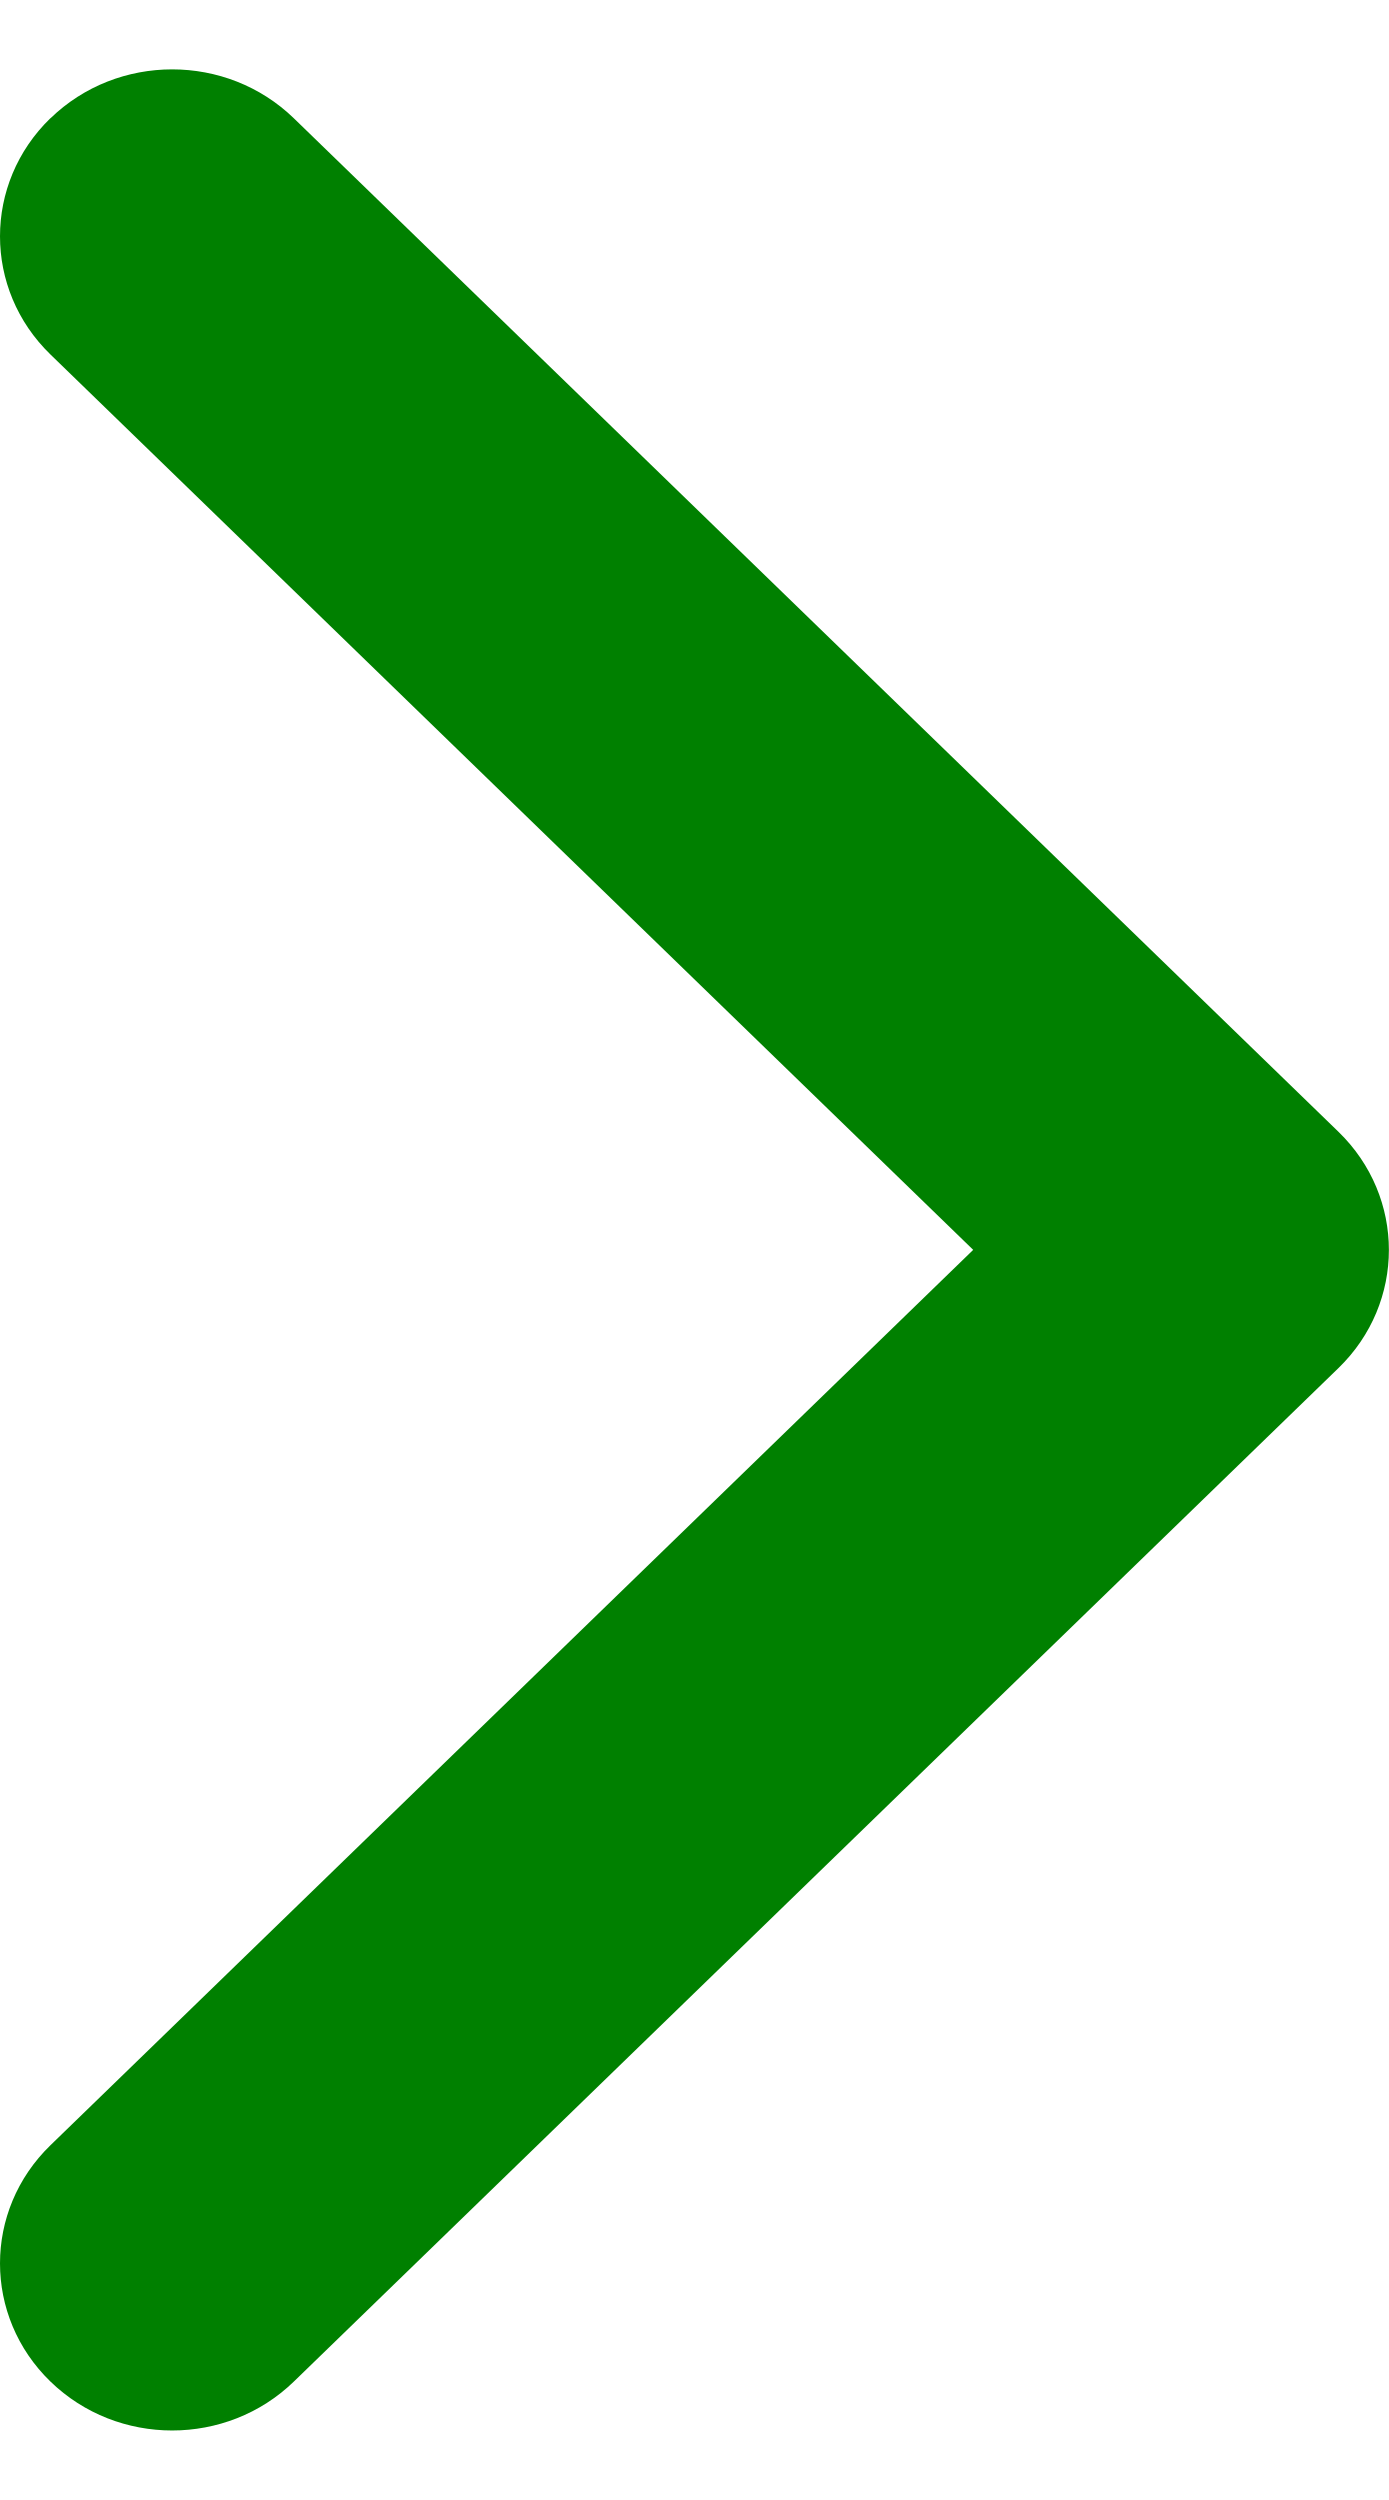
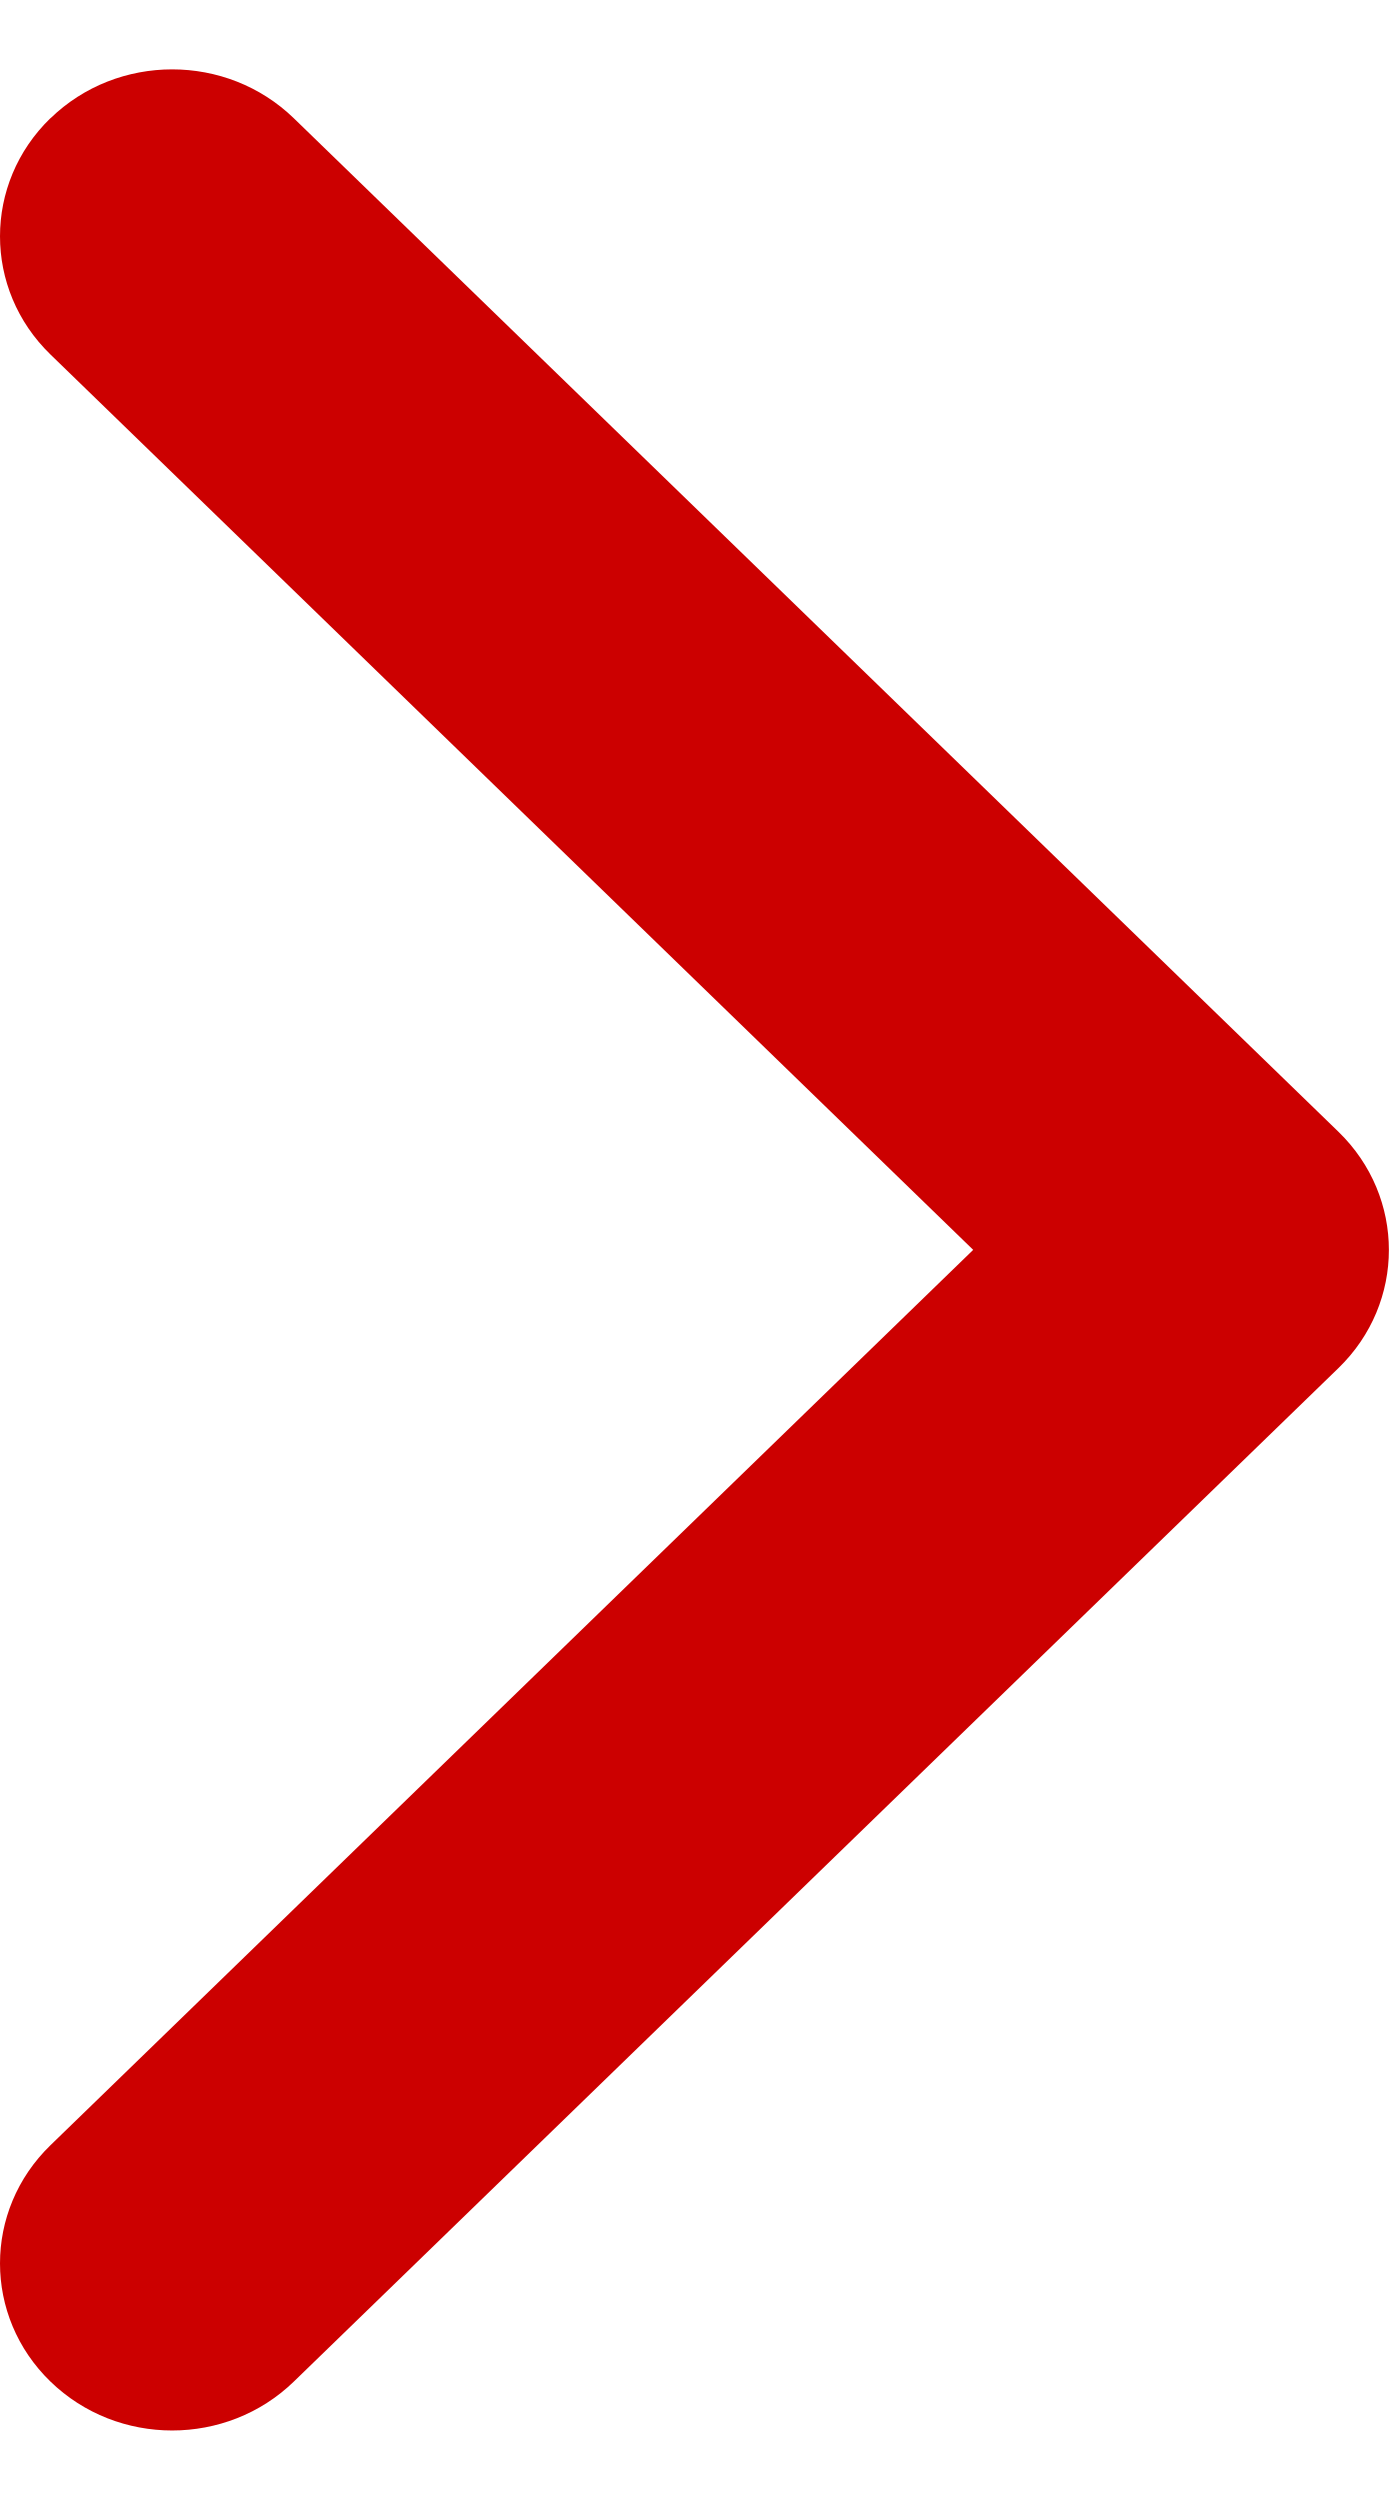
<svg xmlns="http://www.w3.org/2000/svg" fill="none" height="18" viewBox="0 0 10 18" width="10">
-   <path clip-rule="evenodd" d="m.363.852c.484-.47 1.269-.47 1.753 0l7.521 7.297c.484.47.484 1.231 0 1.701l-7.521 7.297c-.484.47-1.269.47-1.753 0s-.484-1.231 0-1.701l6.644-6.447-6.644-6.447c-.484-.47-.484-1.231 0-1.701z" fill="green" fill-rule="evenodd" />
+   <path clip-rule="evenodd" d="m.363.852c.484-.47 1.269-.47 1.753 0l7.521 7.297c.484.47.484 1.231 0 1.701l-7.521 7.297c-.484.47-1.269.47-1.753 0s-.484-1.231 0-1.701l6.644-6.447-6.644-6.447c-.484-.47-.484-1.231 0-1.701z" fill="#cc0000" fill-rule="evenodd" />
</svg>
